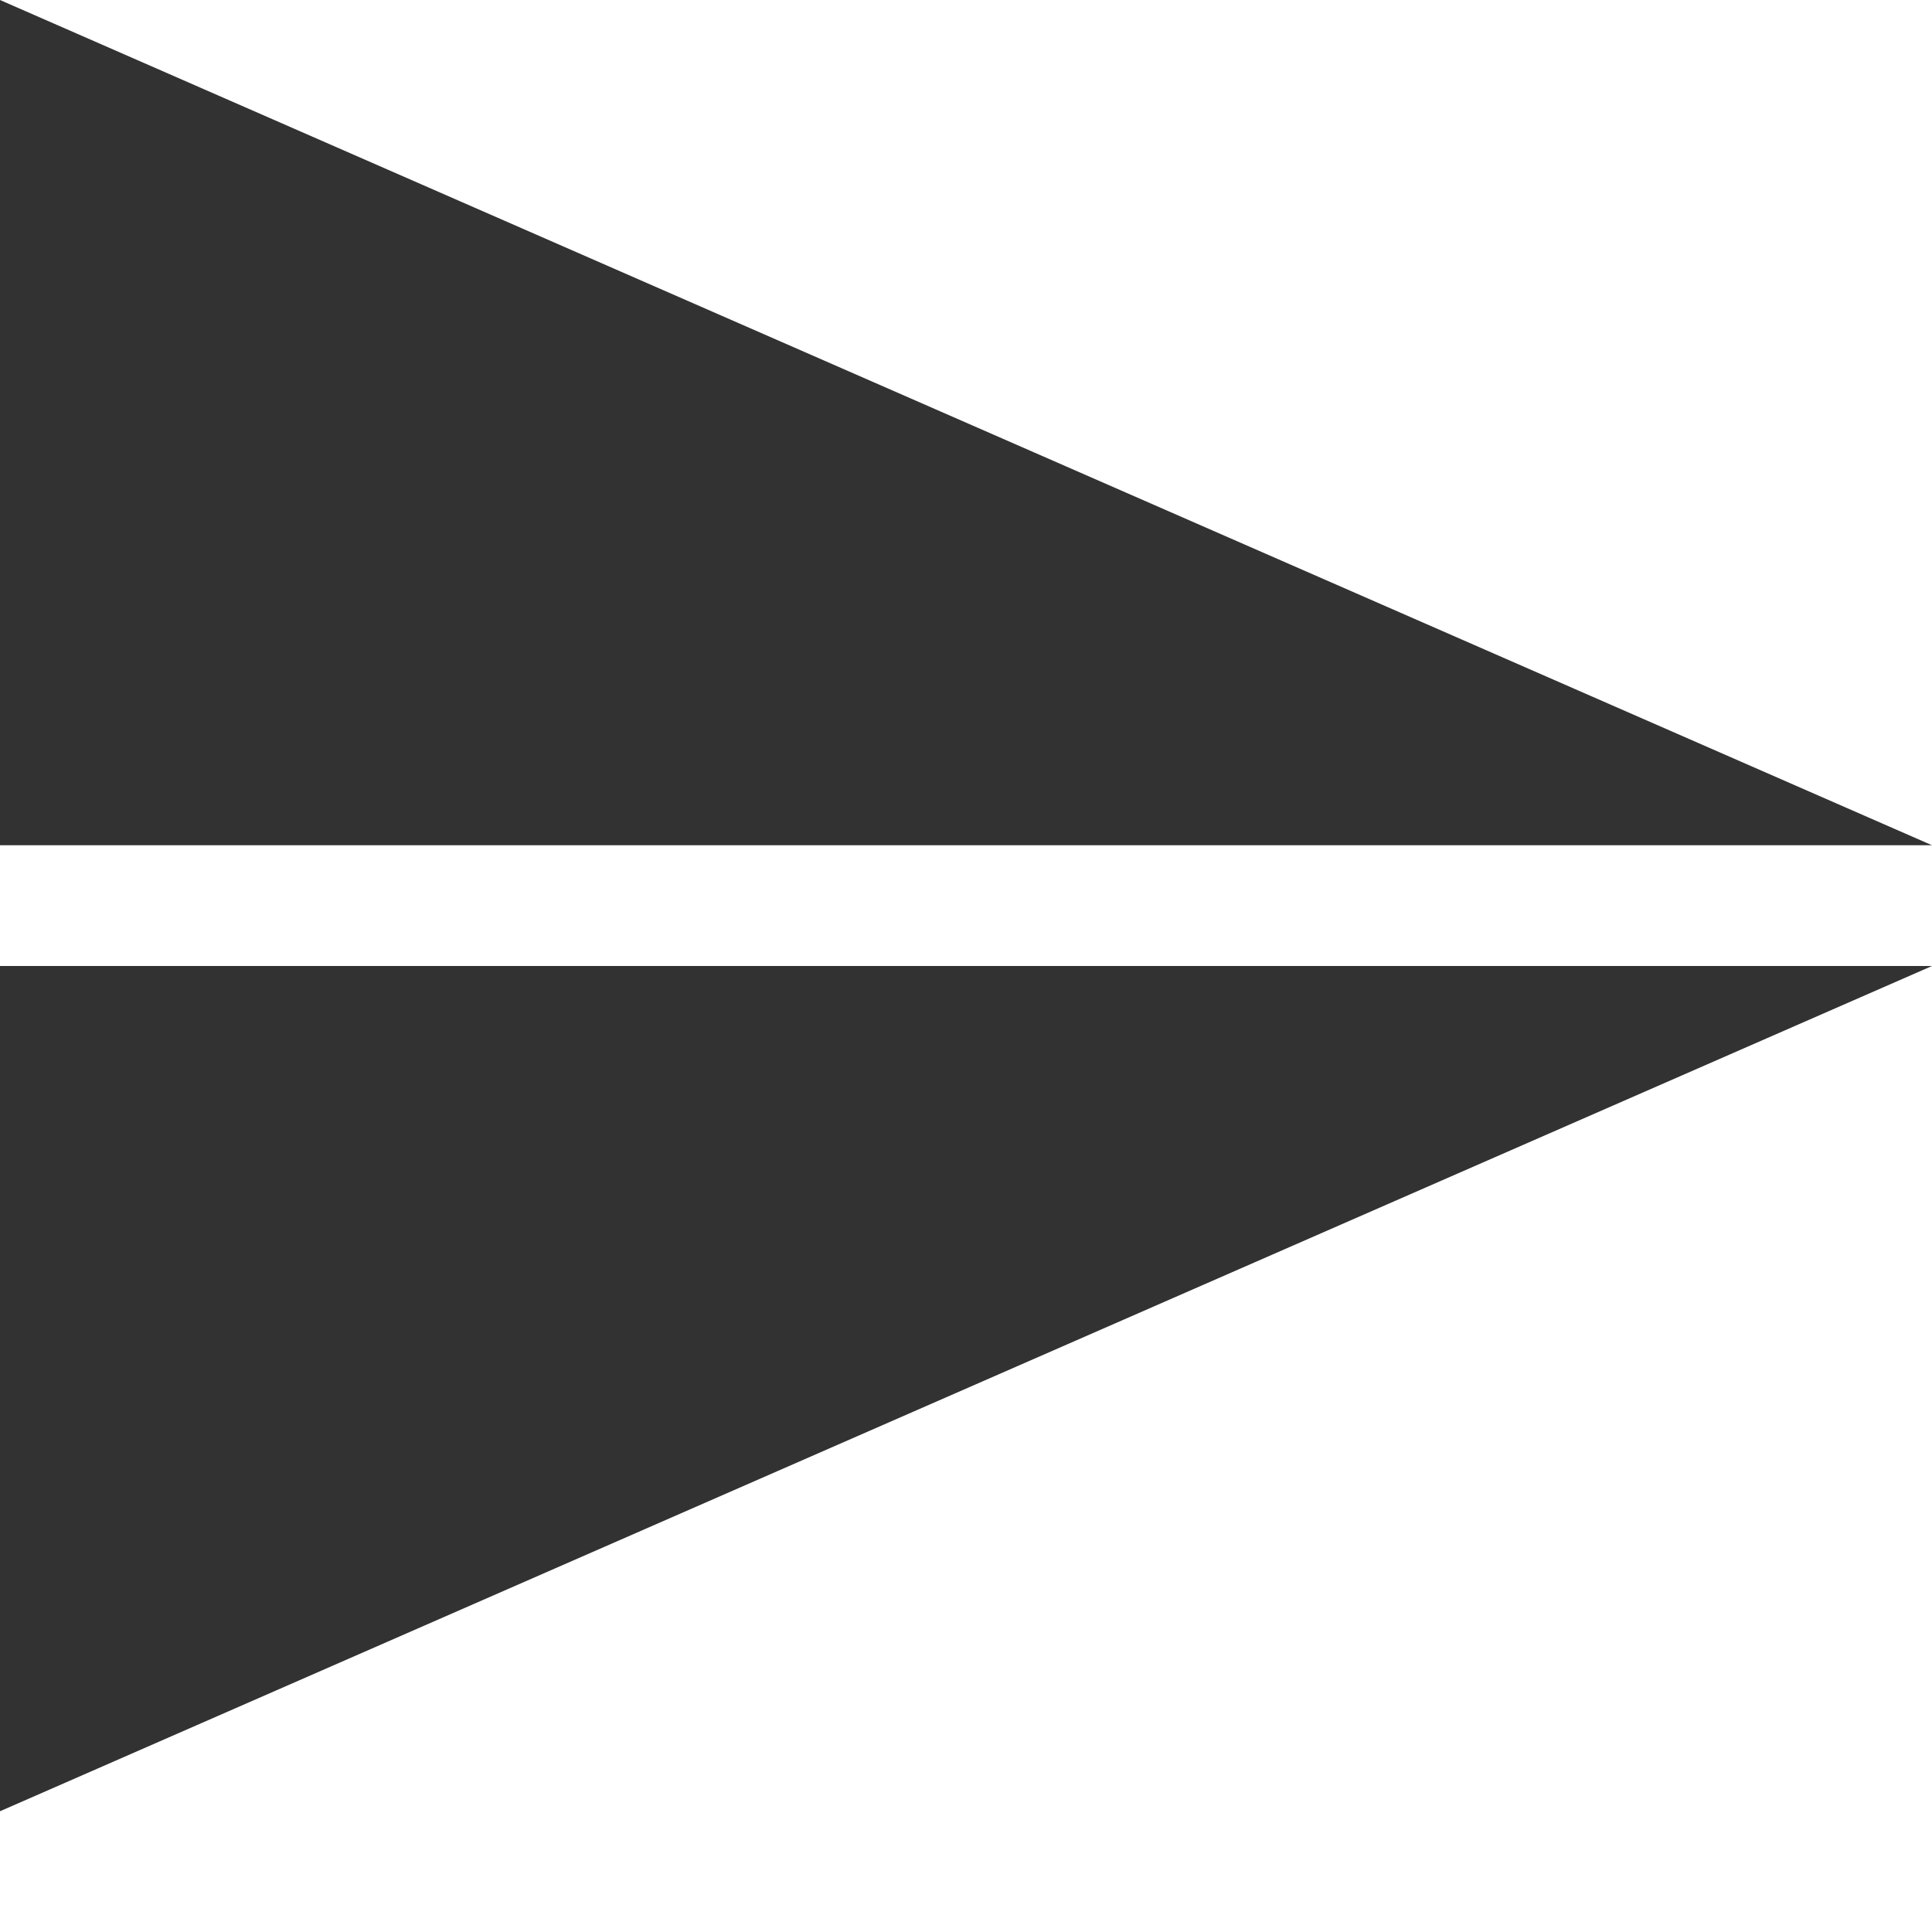
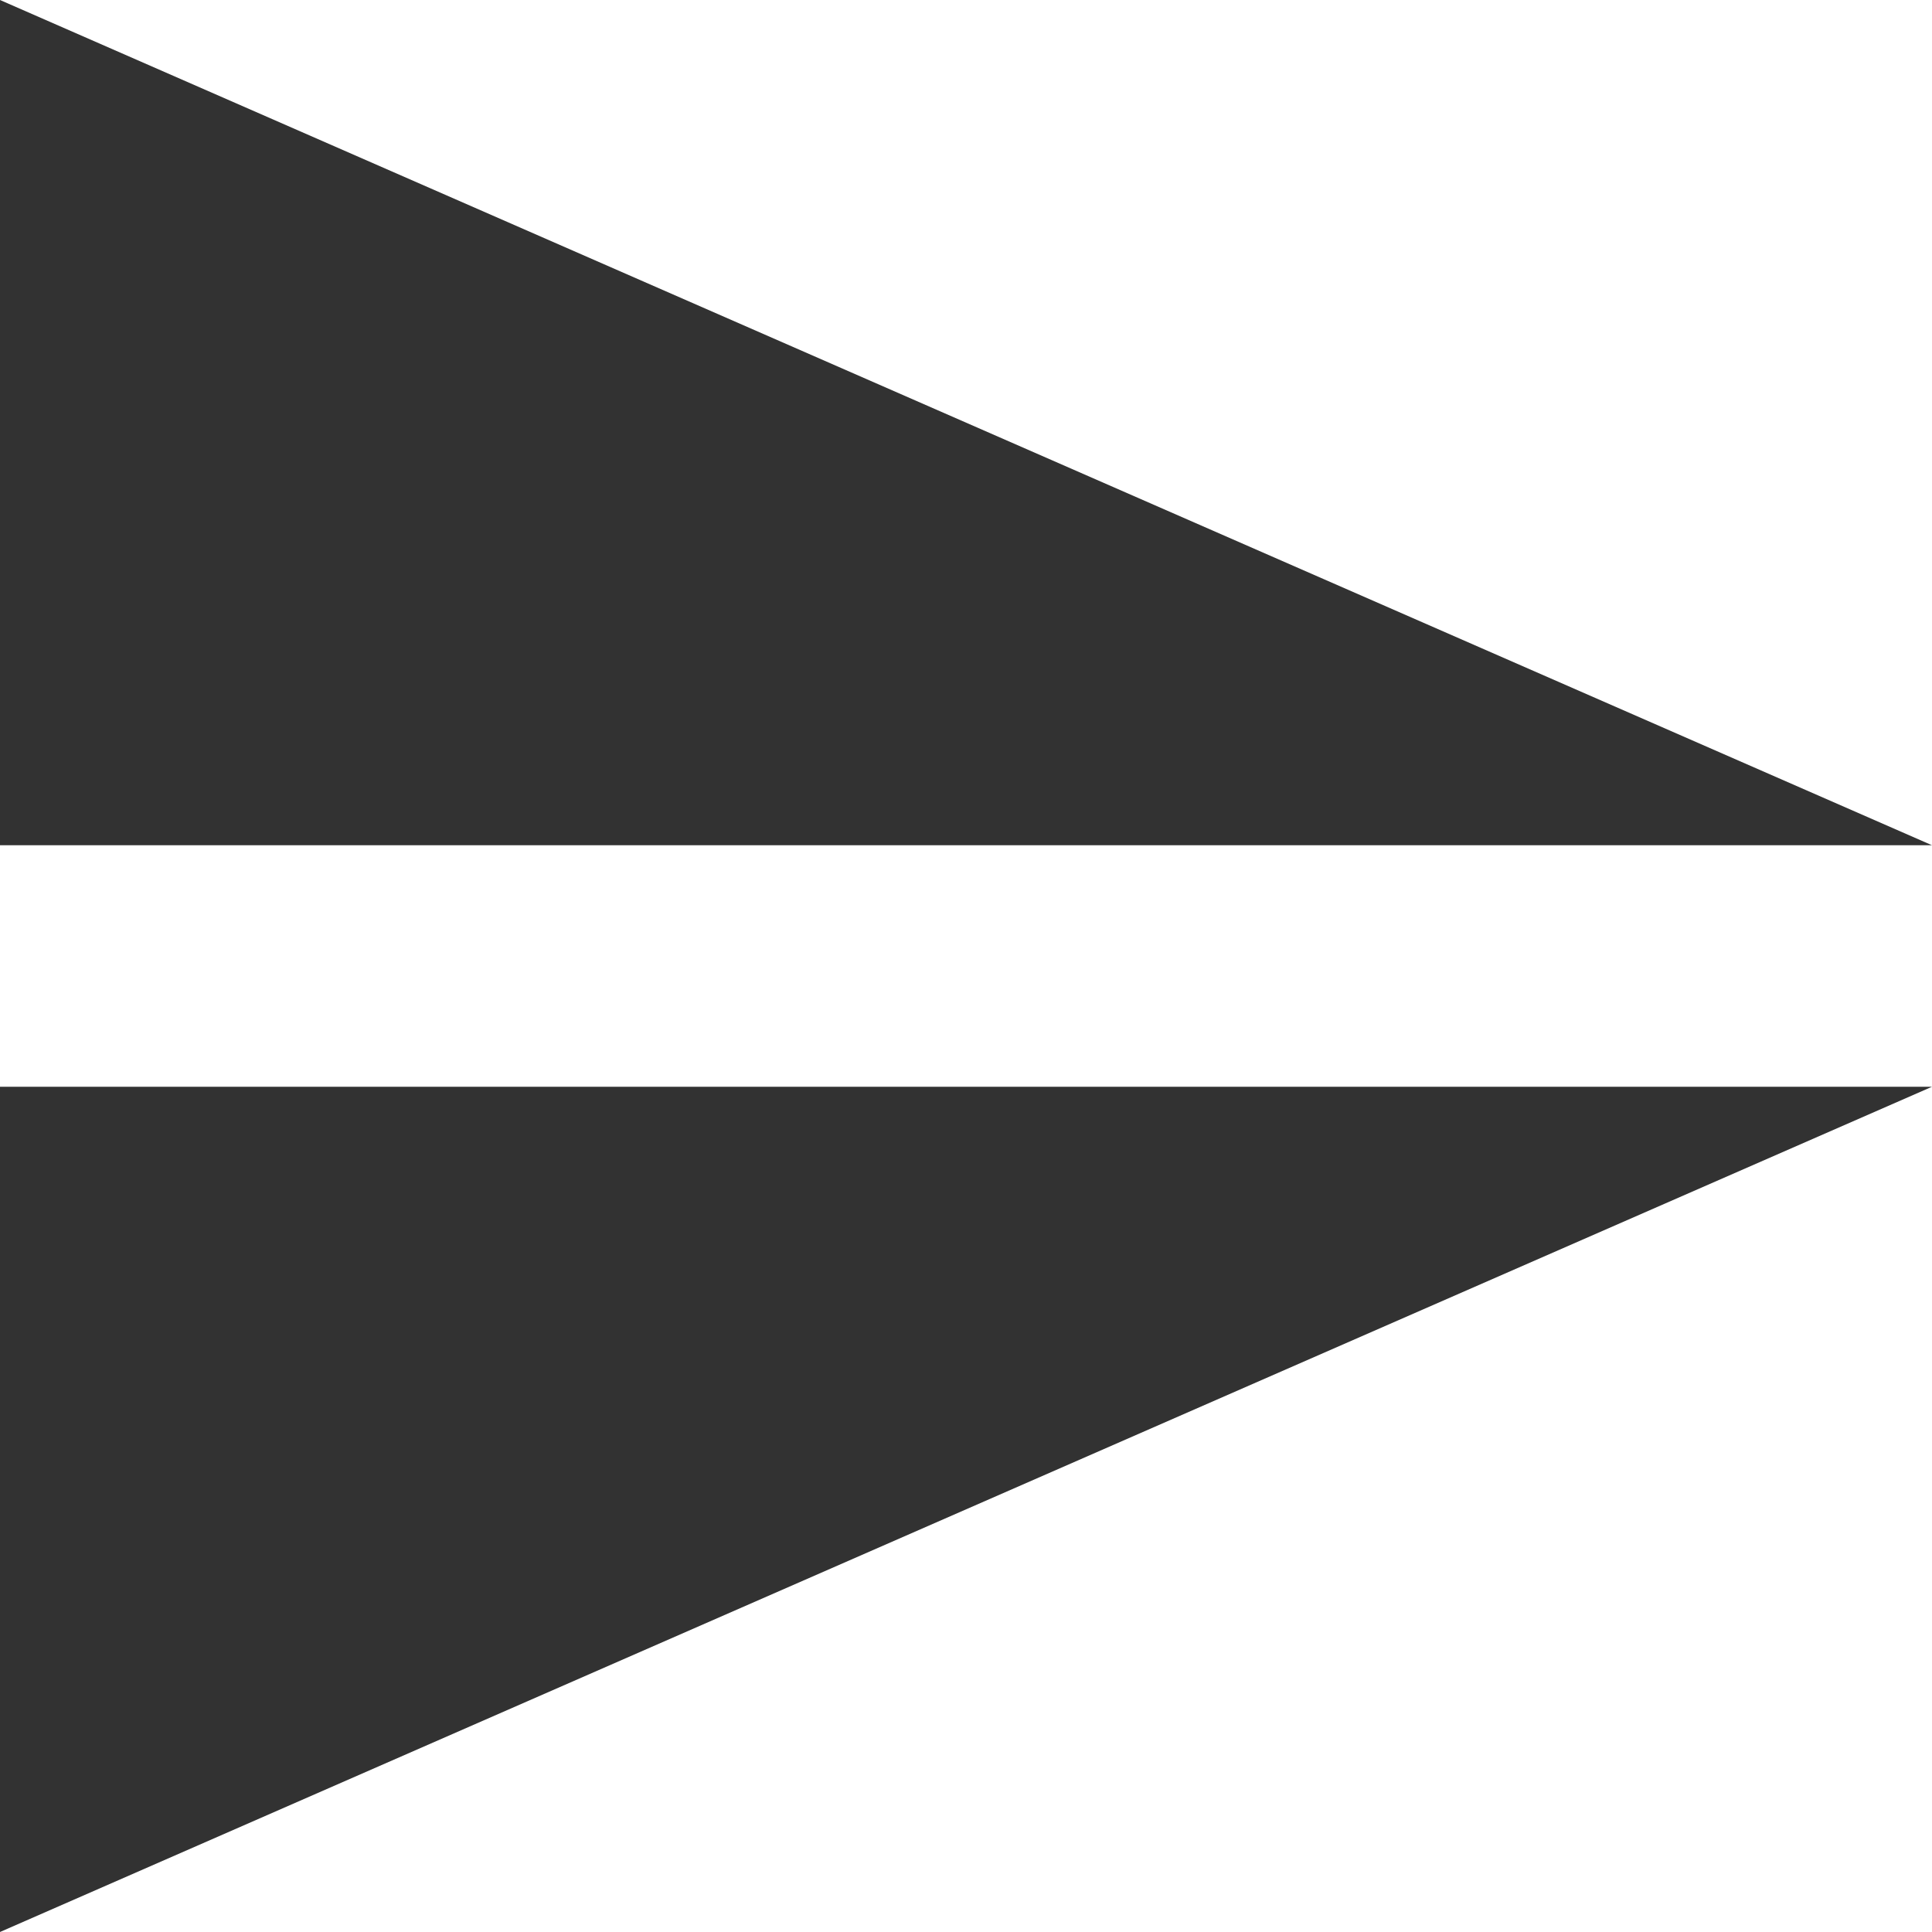
<svg xmlns="http://www.w3.org/2000/svg" width="32" height="32" viewBox="0 0 32 32" id="svg2" version="1.1">
  <defs id="defs4">
    <filter style="color-interpolation-filters:sRGB;" id="filter4429">
      <feFlood flood-opacity="0.502" flood-color="rgb(0,0,0)" result="flood" id="feFlood4431" />
      <feComposite in="flood" in2="SourceGraphic" operator="in" result="composite1" id="feComposite4433" />
      <feGaussianBlur in="composite1" stdDeviation="0" result="blur" id="feGaussianBlur4435" />
      <feOffset dx="0" dy="-2" result="offset" id="feOffset4437" />
      <feComposite in="SourceGraphic" in2="offset" operator="over" result="composite2" id="feComposite4439" />
    </filter>
    <filter style="color-interpolation-filters:sRGB;" id="filter4326">
      <feFlood flood-opacity="0.502" flood-color="rgb(0,0,0)" result="flood" id="feFlood4328" />
      <feComposite in="flood" in2="SourceGraphic" operator="in" result="composite1" id="feComposite4330" />
      <feGaussianBlur in="composite1" stdDeviation="0" result="blur" id="feGaussianBlur4332" />
      <feOffset dx="0" dy="-2" result="offset" id="feOffset4334" />
      <feComposite in="SourceGraphic" in2="offset" operator="over" result="composite2" id="feComposite4336" />
    </filter>
    <pattern y="0" x="0" height="6" width="6" patternUnits="userSpaceOnUse" id="EMFhbasepattern" />
    <filter style="color-interpolation-filters:sRGB" id="filter4662">
      <feFlood flood-opacity="0.502" flood-color="rgb(0,0,0)" result="flood" id="feFlood4664" />
      <feComposite in="flood" in2="SourceGraphic" operator="in" result="composite1" id="feComposite4666" />
      <feGaussianBlur in="composite1" stdDeviation="0" result="blur" id="feGaussianBlur4668" />
      <feOffset dx="0" dy="-2" result="offset" id="feOffset4670" />
      <feComposite in="SourceGraphic" in2="offset" operator="over" result="composite2" id="feComposite4672" />
    </filter>
    <filter style="color-interpolation-filters:sRGB" id="filter4674">
      <feFlood flood-opacity="0.502" flood-color="rgb(0,0,0)" result="flood" id="feFlood4676" />
      <feComposite in="flood" in2="SourceGraphic" operator="in" result="composite1" id="feComposite4678" />
      <feGaussianBlur in="composite1" stdDeviation="0" result="blur" id="feGaussianBlur4680" />
      <feOffset dx="0" dy="-2" result="offset" id="feOffset4682" />
      <feComposite in="SourceGraphic" in2="offset" operator="over" result="composite2" id="feComposite4684" />
    </filter>
  </defs>
  <g id="layer1">
    <path style="opacity:1;fill:#323232;fill-opacity:1;stroke:none;stroke-width:2;stroke-linecap:square;stroke-linejoin:miter;stroke-miterlimit:4;stroke-dasharray:none;stroke-dashoffset:1;stroke-opacity:1" d="M 32,14 2e-7,14 2e-7,-8e-7 Z" id="rect4183" />
-     <path style="opacity:1;fill:#323232;fill-opacity:1;stroke:none;stroke-width:2;stroke-linecap:square;stroke-linejoin:miter;stroke-miterlimit:4;stroke-dasharray:none;stroke-dashoffset:1;stroke-opacity:1" d="m 32,16 -32,0 0,14 z" id="rect4183-9" />
+     <path style="opacity:1;fill:#323232;fill-opacity:1;stroke:none;stroke-width:2;stroke-linecap:square;stroke-linejoin:miter;stroke-miterlimit:4;stroke-dasharray:none;stroke-dashoffset:1;stroke-opacity:1" d="M 32,18 0,18 0,32 Z" id="rect4183-9" />
  </g>
</svg>
